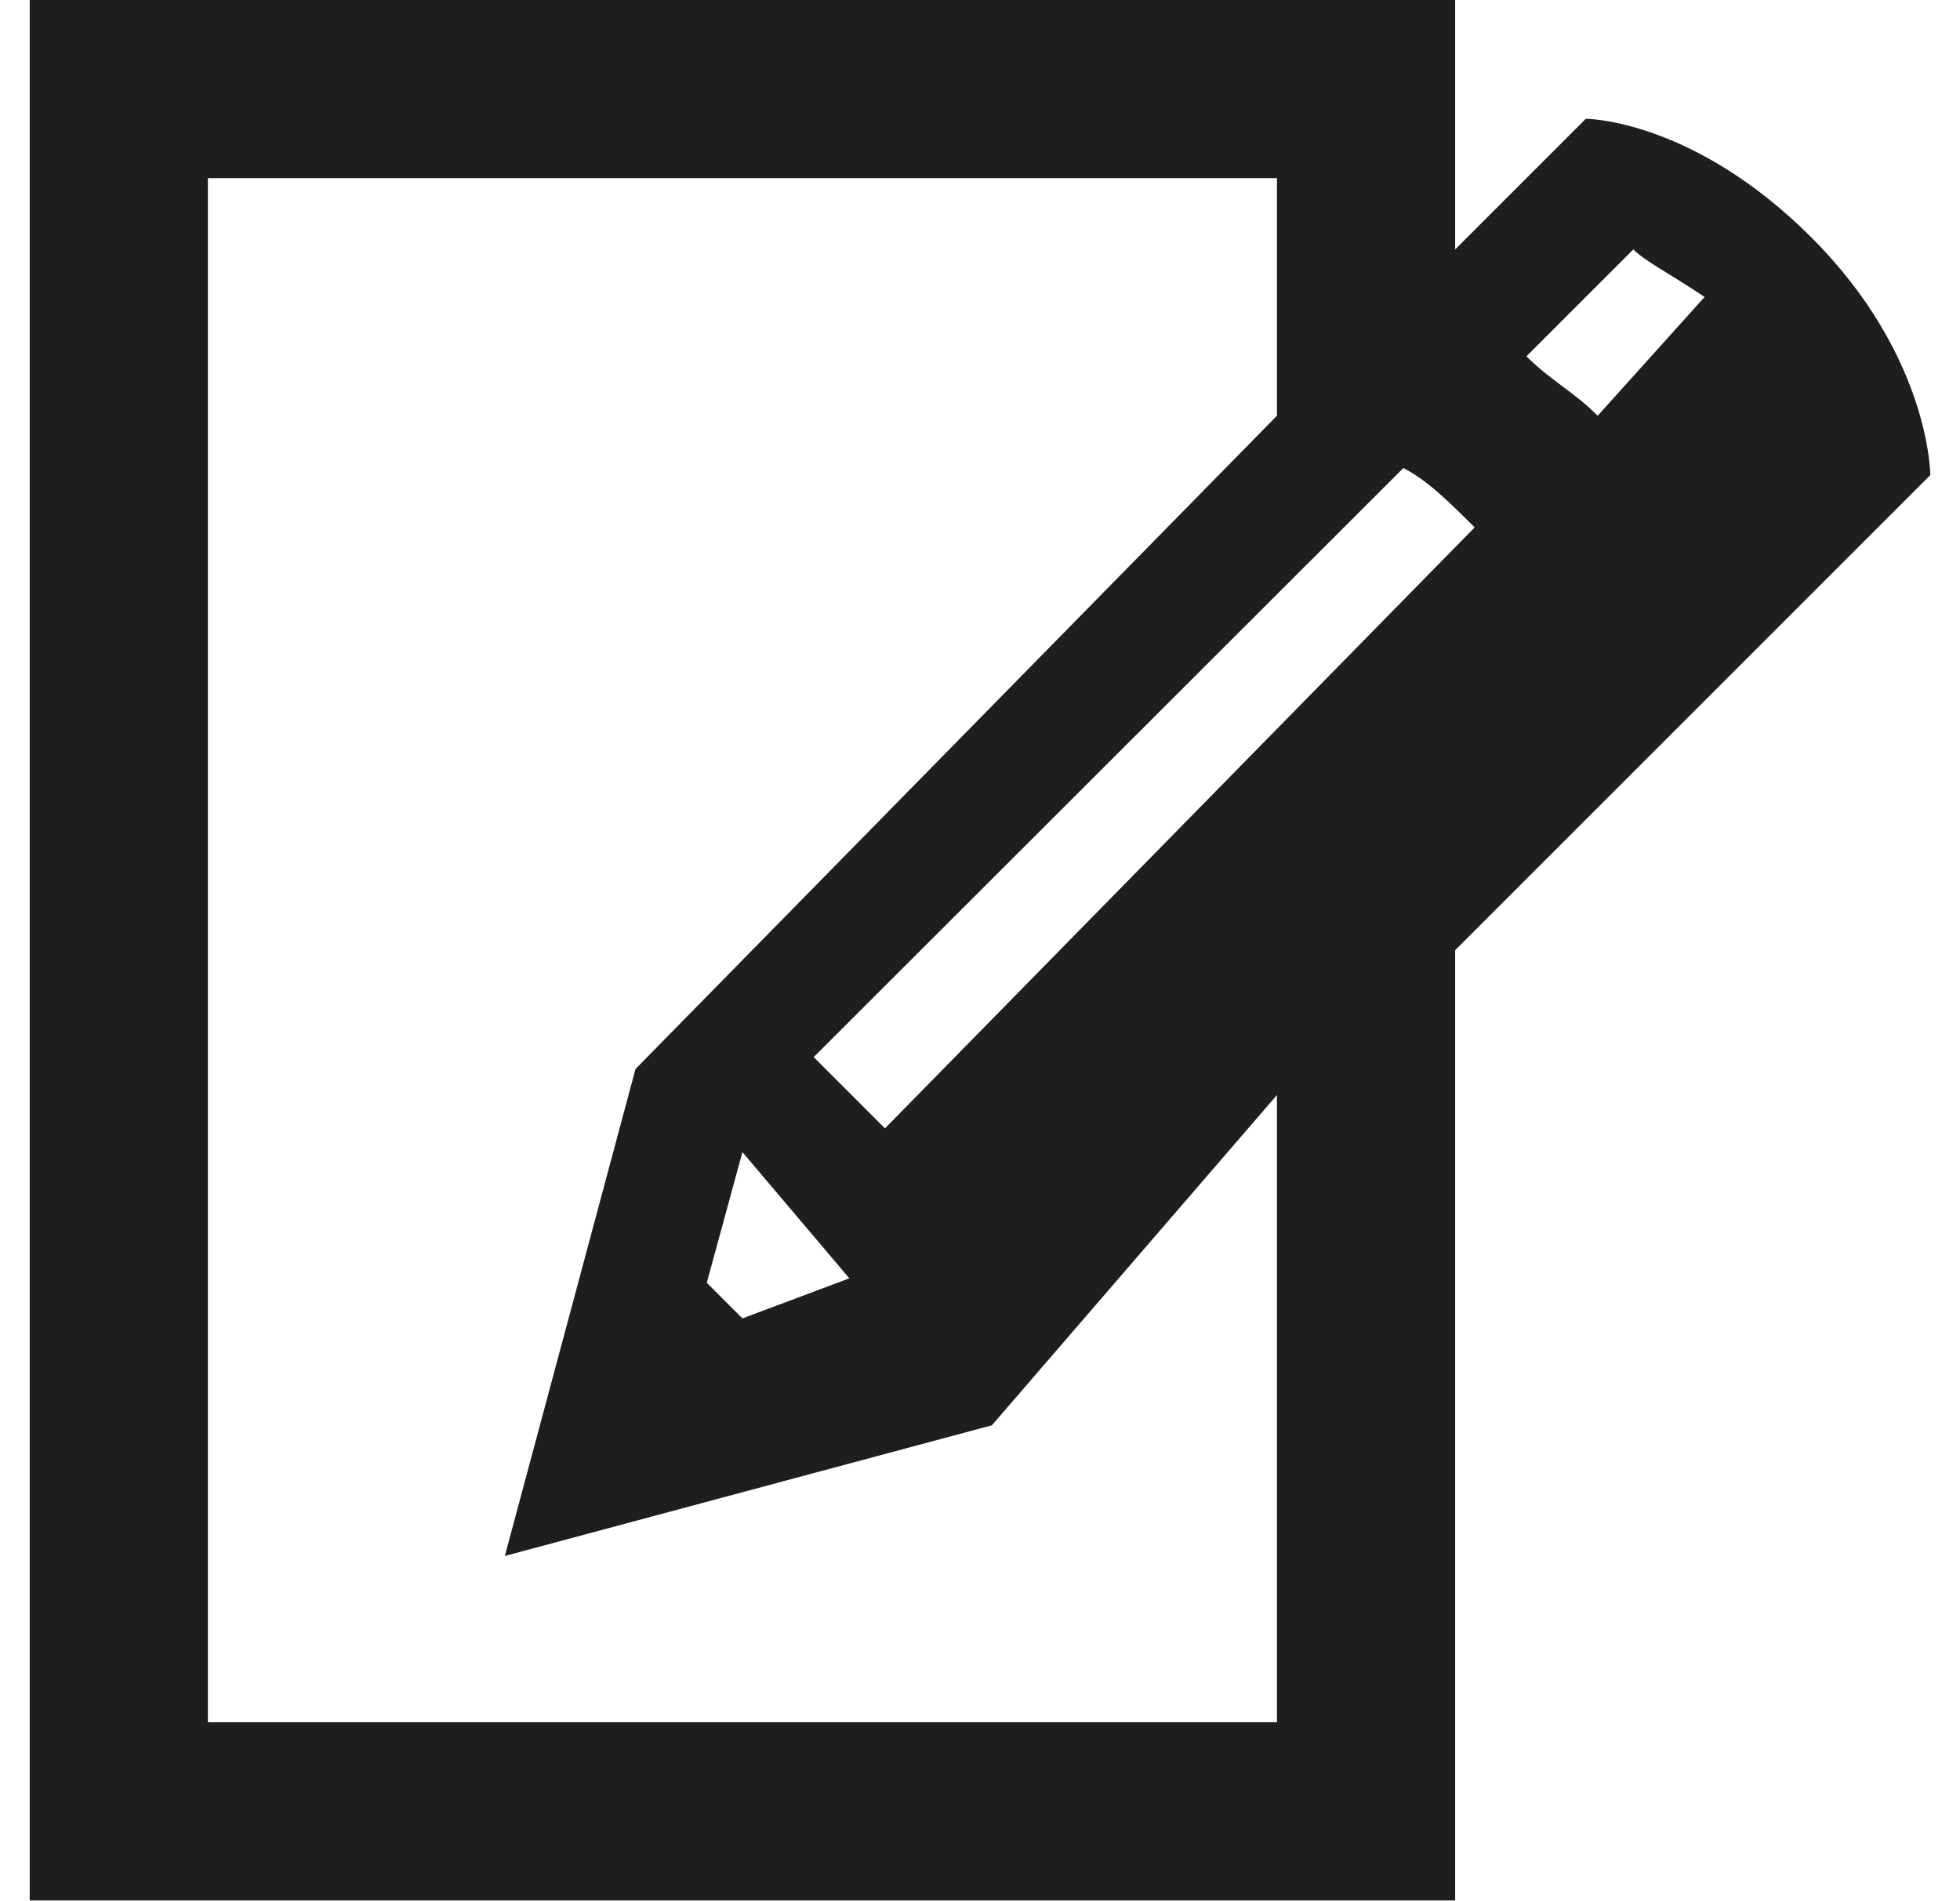
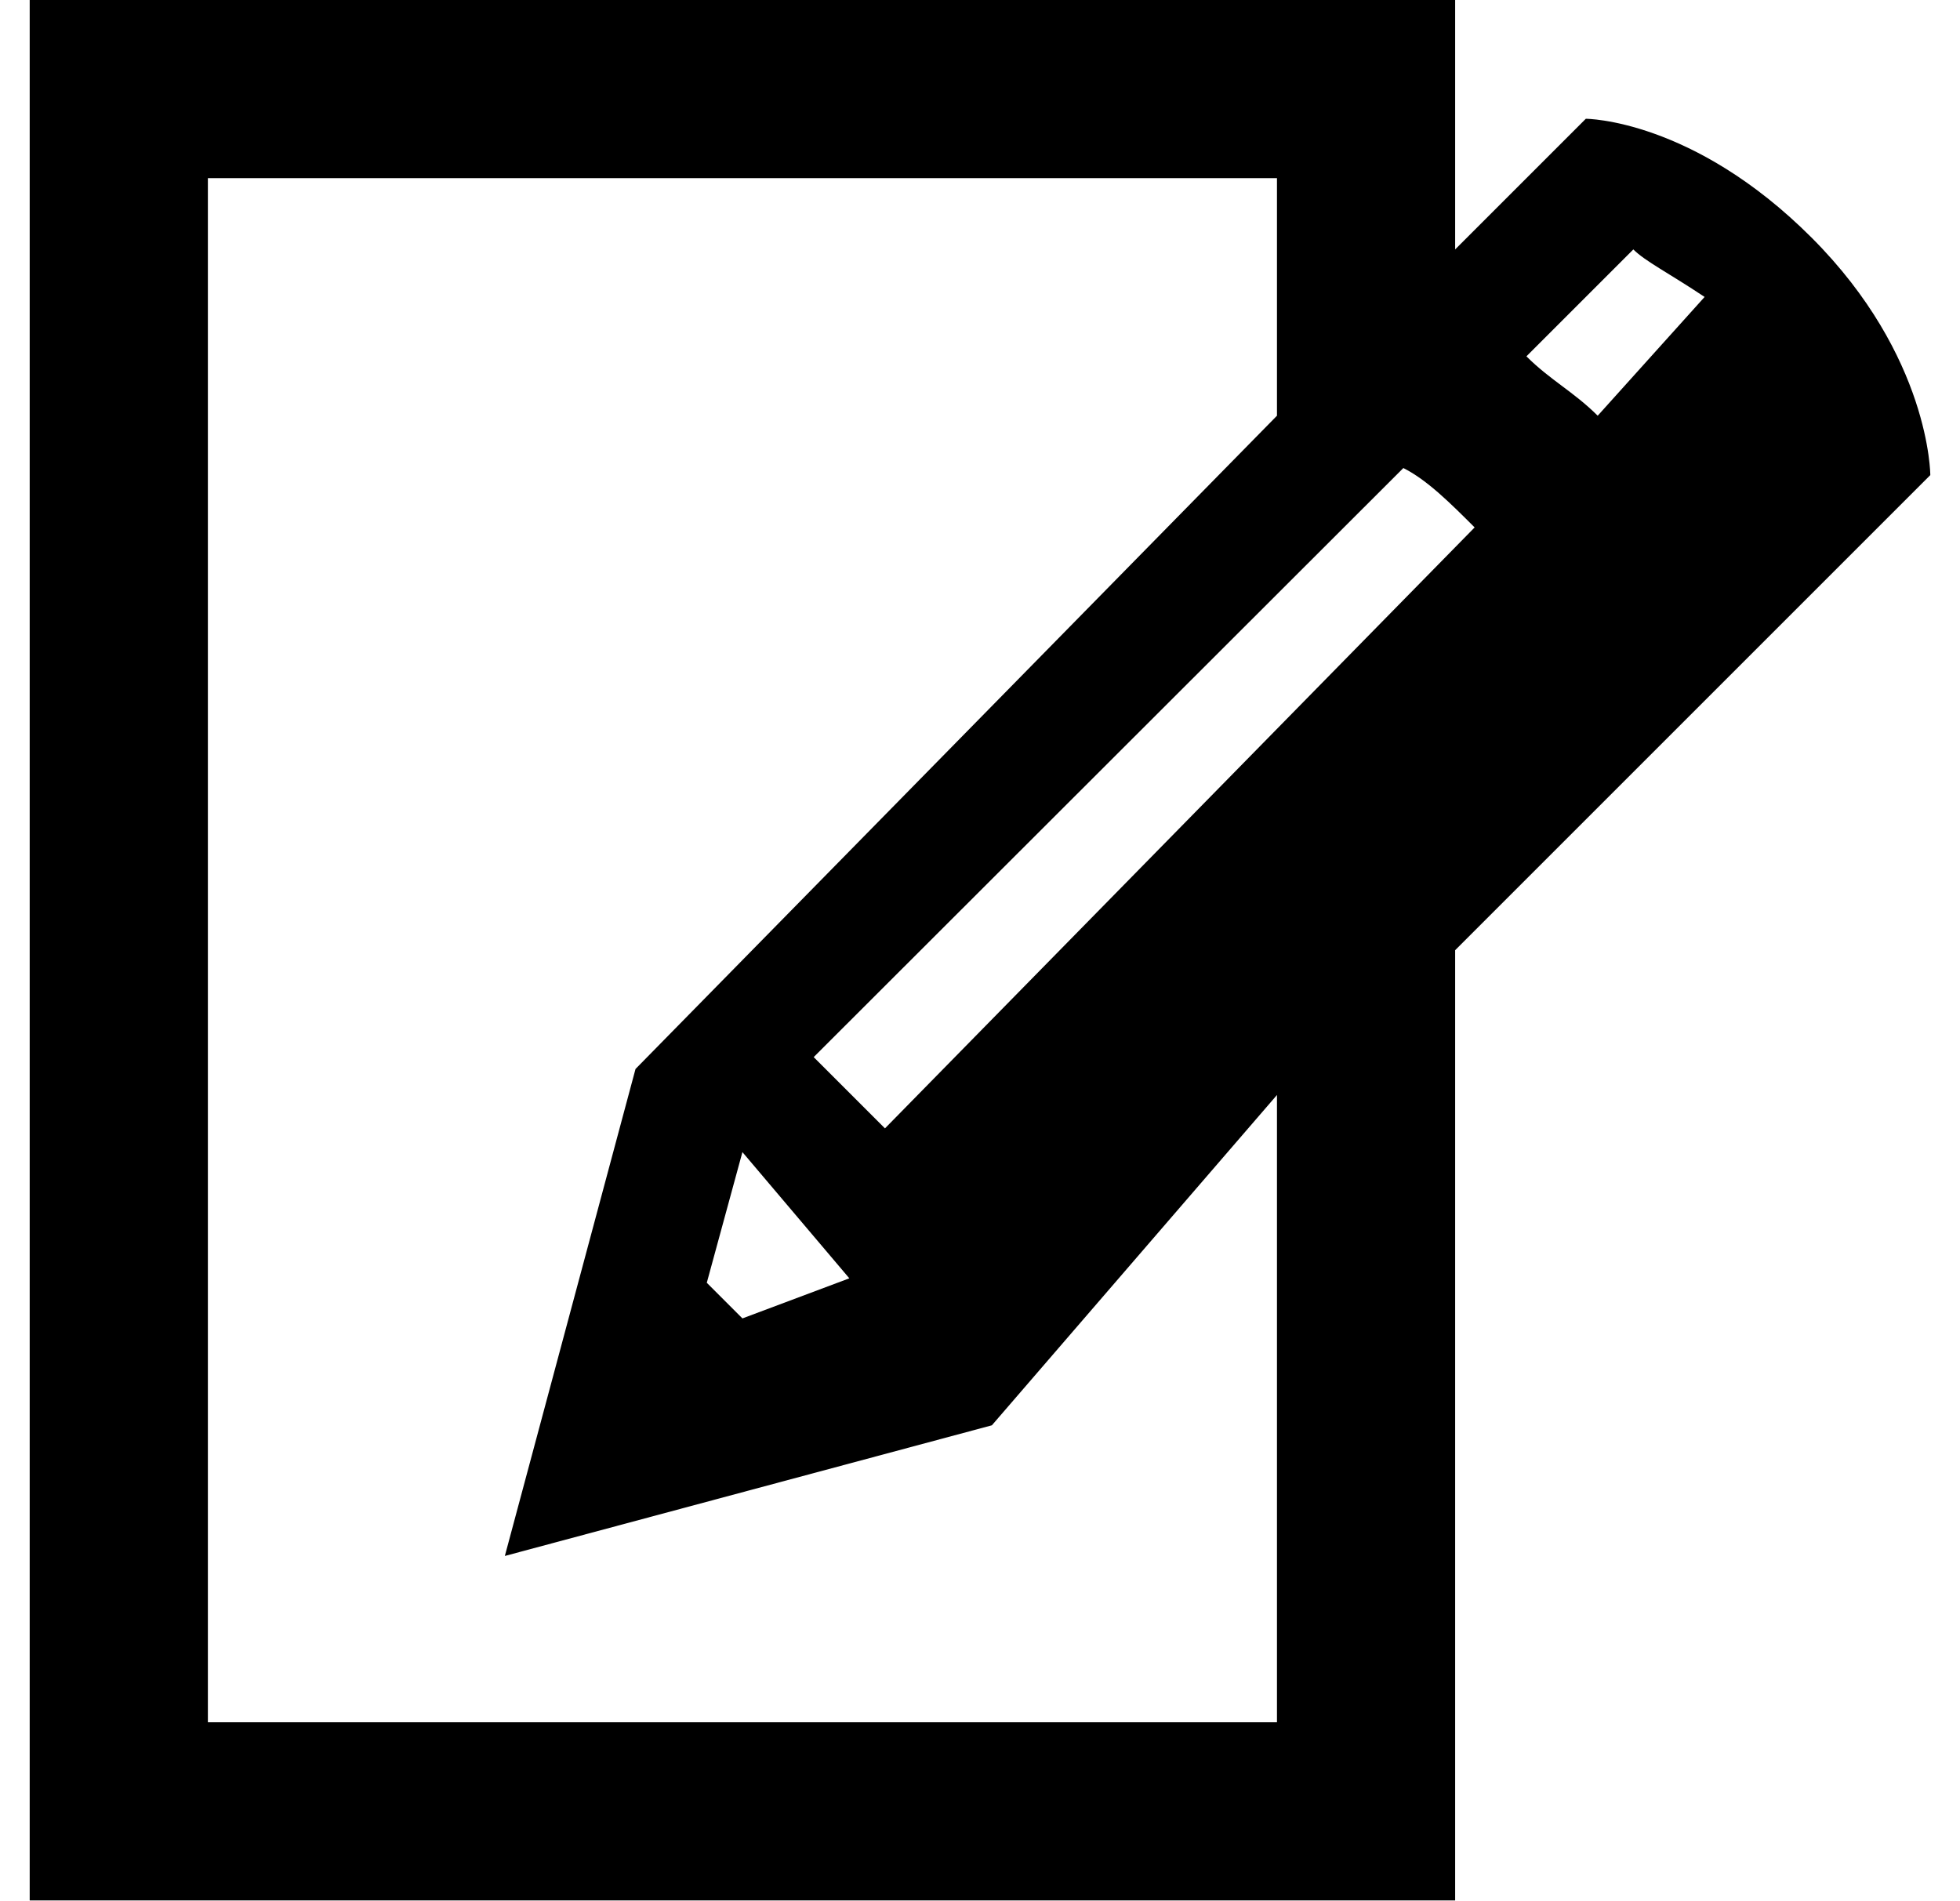
<svg xmlns="http://www.w3.org/2000/svg" width="33" height="32" viewBox="0 0 33 32" fill="none">
-   <path d="M32.5 8C32.5 8 32.5 6 30.5 4C28.5 2 26.7 2 26.7 2L24.5 4.2V0H0.5V32H24.5V16L32.5 8ZM12.5 22.2L11.9 21.6L12.5 19.4L14.3 21.525L12.5 22.2ZM14.9 19L13.7 17.8L23.628 7.881C24.028 8.081 24.428 8.481 24.828 8.881L14.9 19ZM28.7 5L26.9 7C26.5 6.6 26.1 6.4 25.7 6L27.5 4.2C27.7 4.4 28.1 4.6 28.7 5ZM21.5 29H3.5V3H21.5V7L10.7 18L8.5 26.2L16.7 24L21.5 18.438V29Z" fill="#1E1E1E" />
+   <path d="M32.5 8C32.5 8 32.5 6 30.5 4C28.5 2 26.7 2 26.7 2L24.5 4.2V0H0.5V32H24.5V16L32.5 8ZM12.5 22.2L11.9 21.6L12.5 19.4L14.3 21.525L12.5 22.2ZM14.9 19L13.7 17.8L23.628 7.881C24.028 8.081 24.428 8.481 24.828 8.881L14.9 19ZM28.7 5L26.9 7C26.5 6.6 26.1 6.4 25.7 6L27.5 4.2C27.7 4.4 28.1 4.6 28.7 5ZM21.5 29H3.5V3H21.5V7L10.7 18L8.5 26.2L16.7 24L21.5 18.438V29Z" fill="currentColor" />
</svg>
